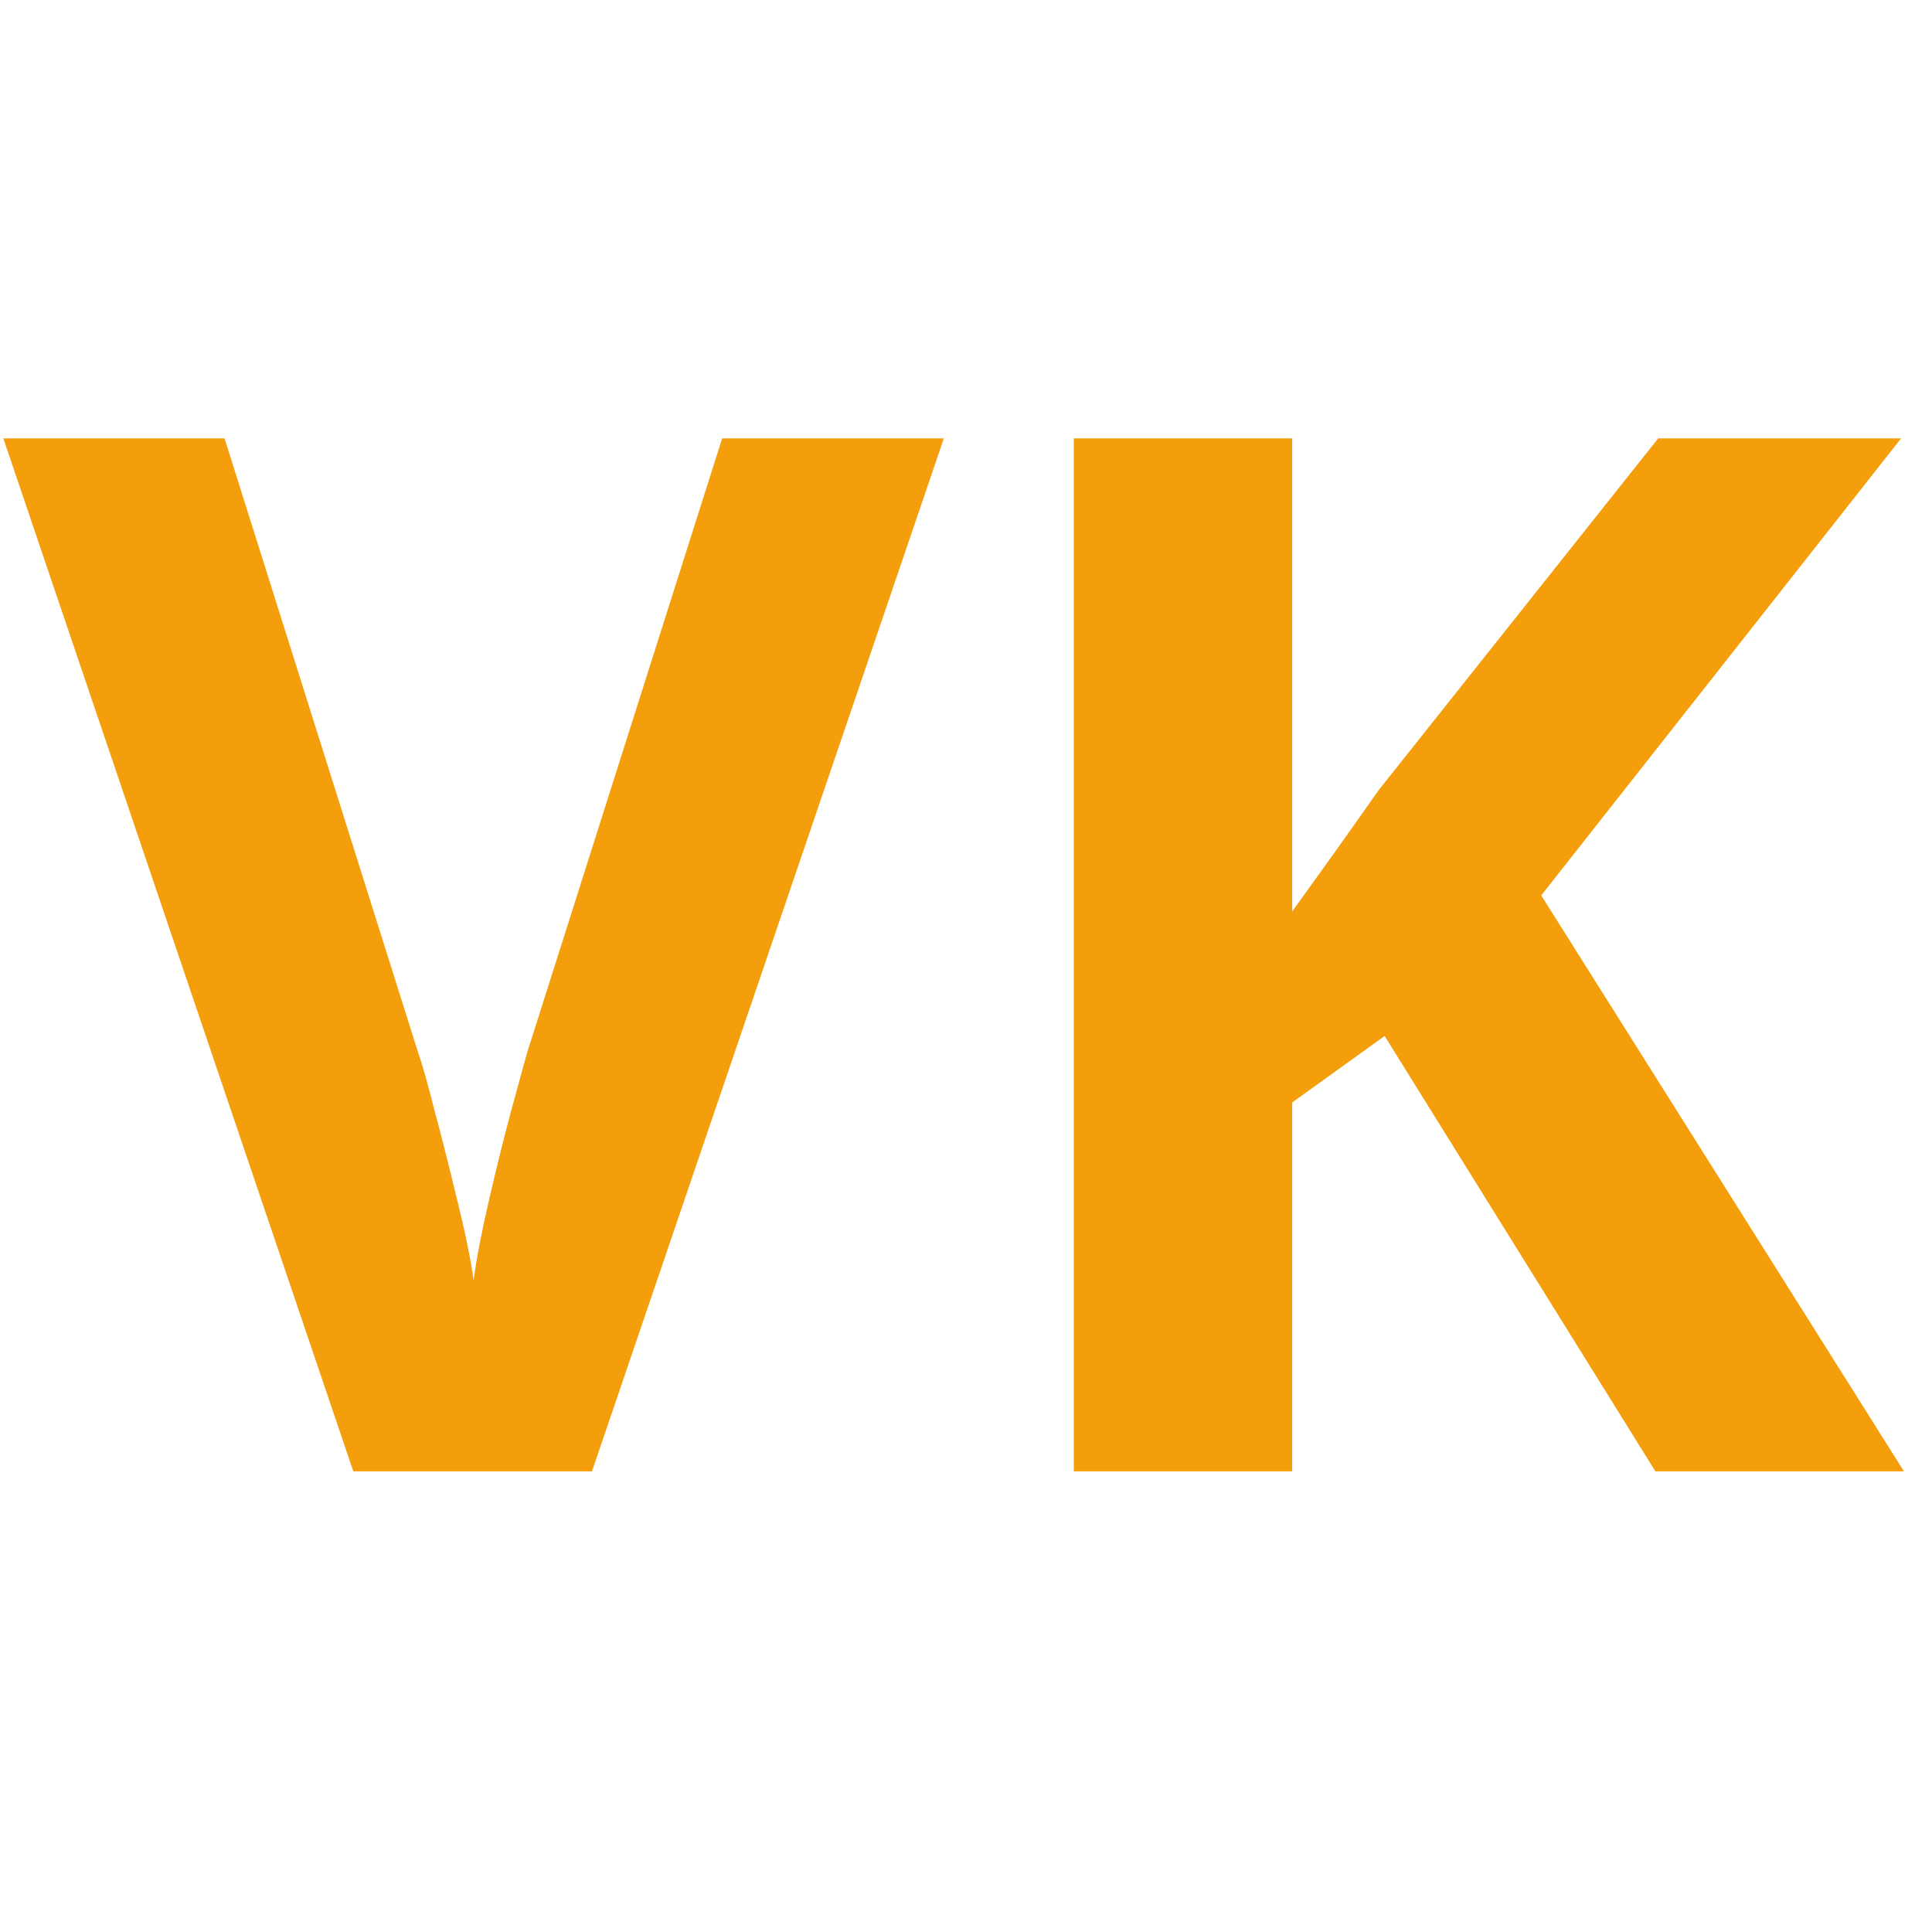
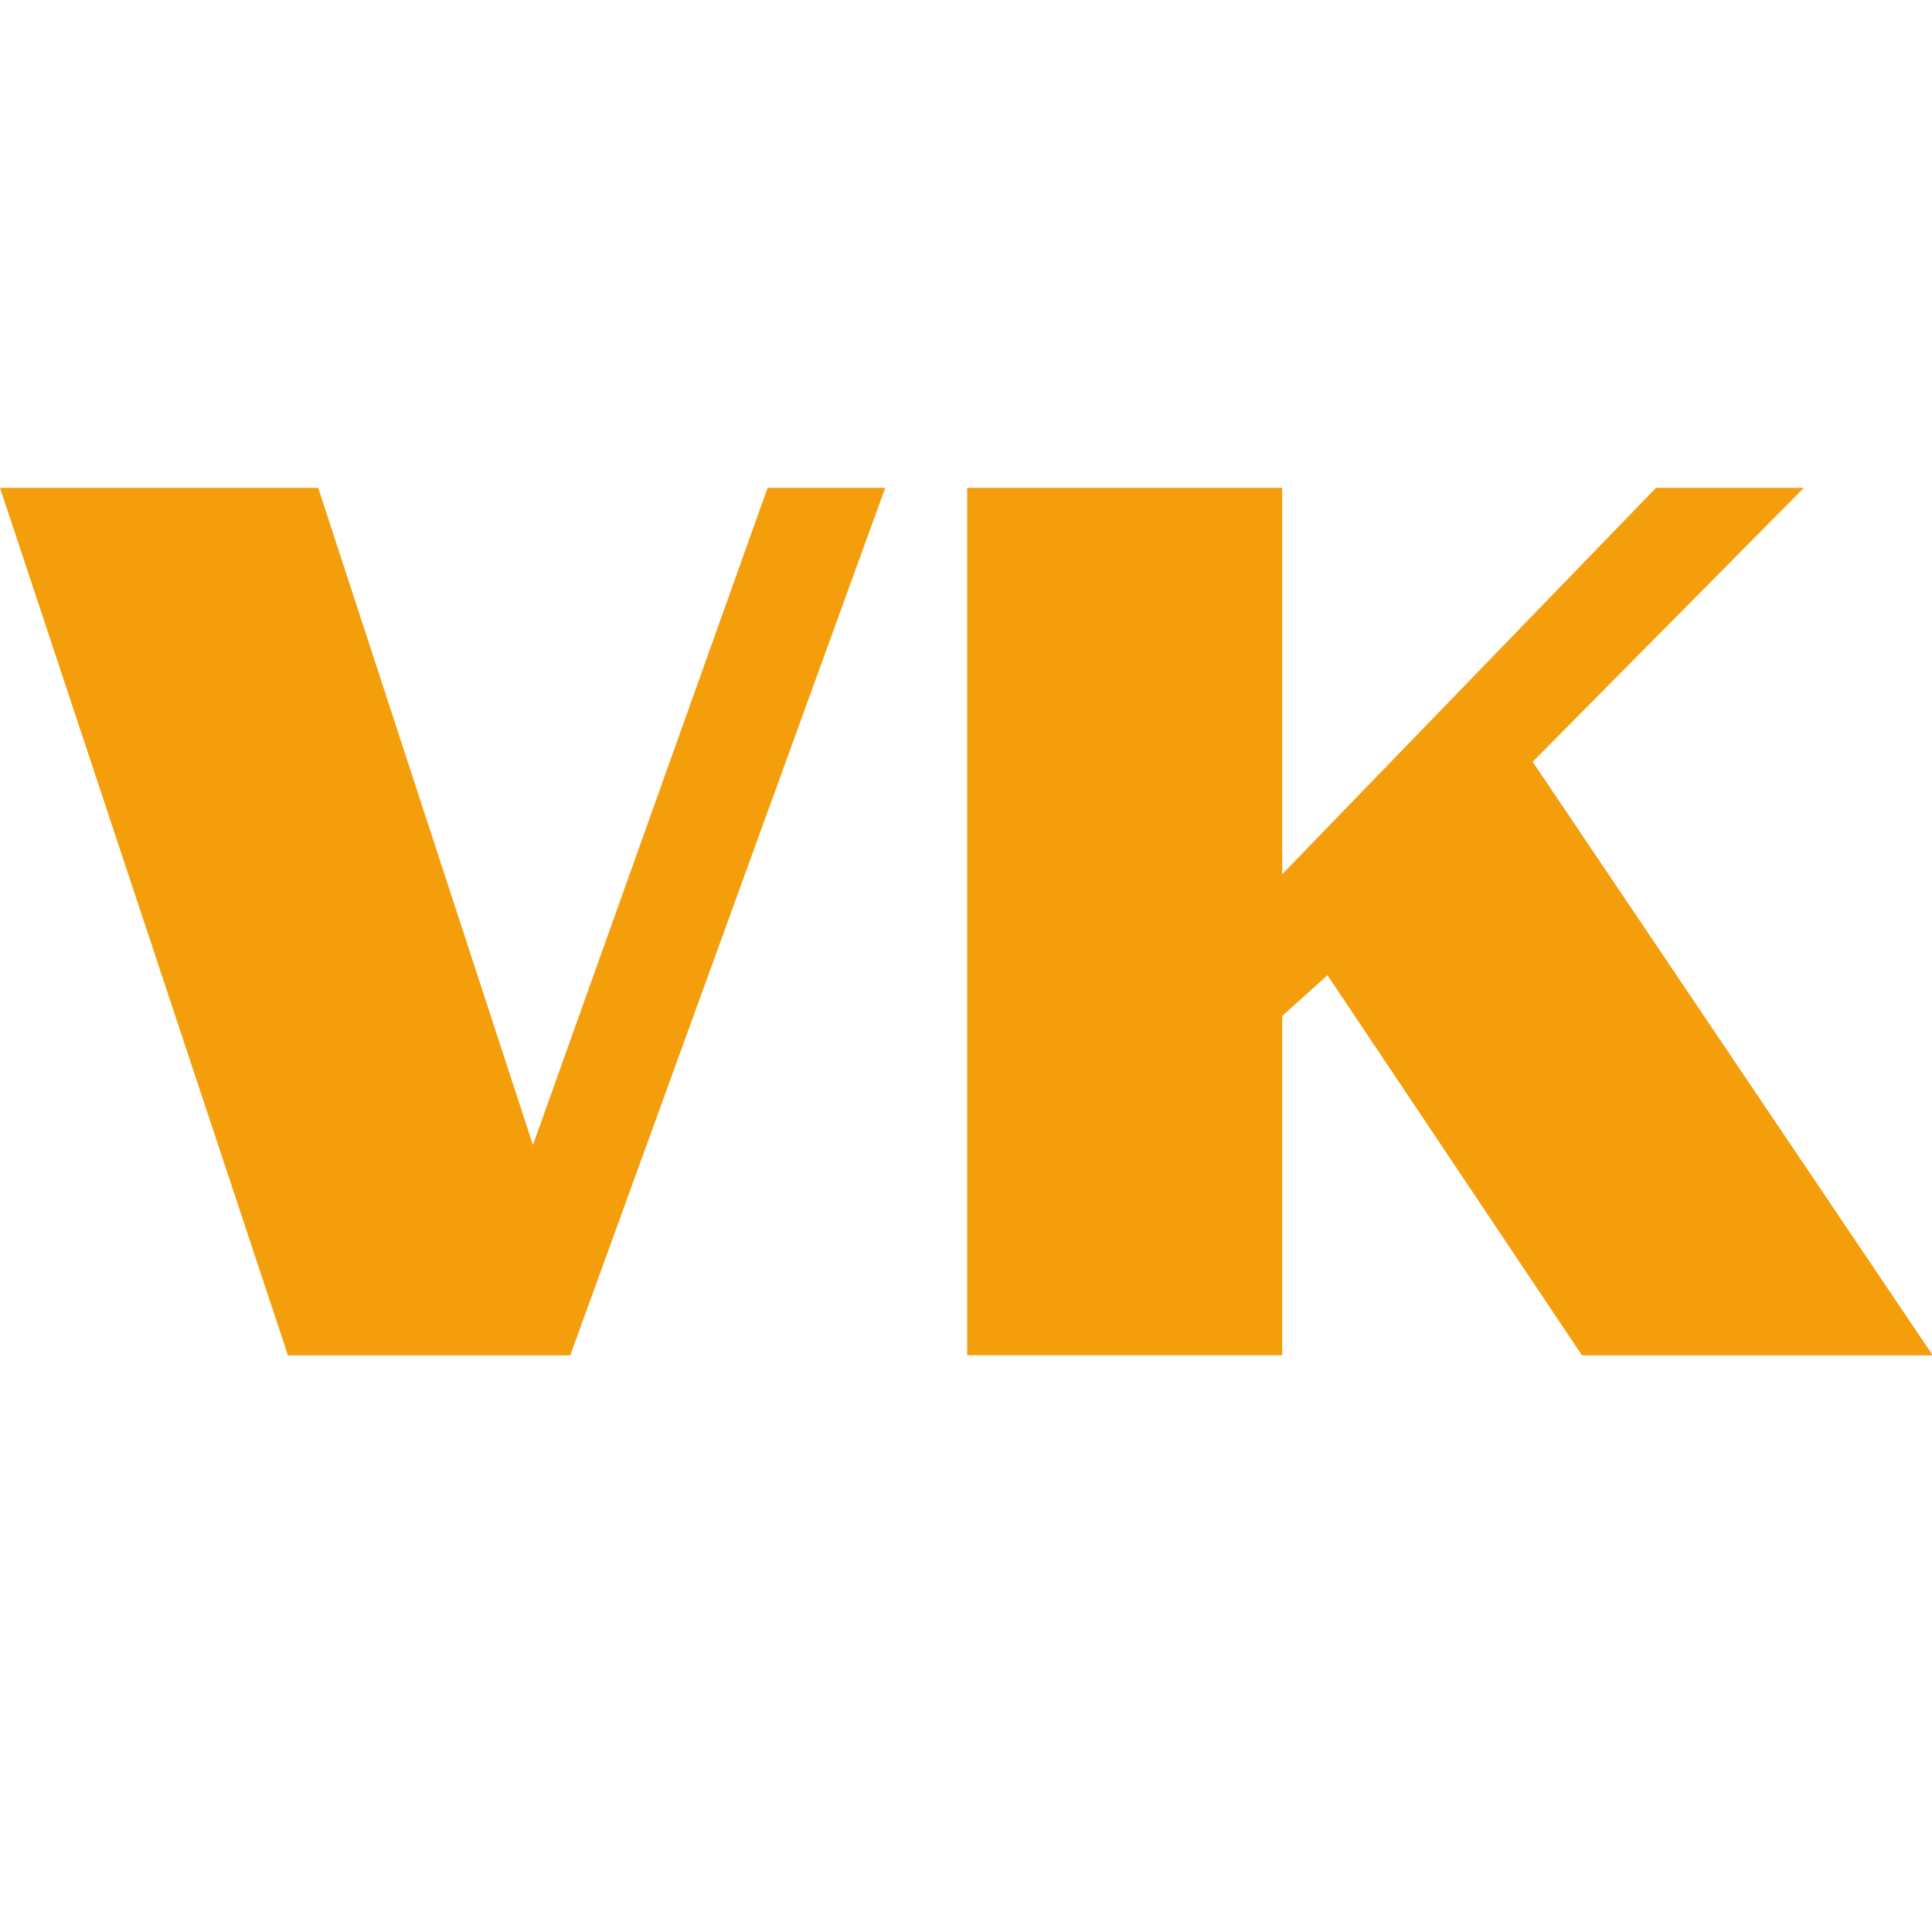
- <svg xmlns="http://www.w3.org/2000/svg" id="_Слой_1" data-name="Слой 1" viewBox="0 0 64 64">
+ <svg xmlns="http://www.w3.org/2000/svg" viewBox="0 0 200 200">
  <defs>
    <style>
      .cls-1 {
        fill: #f59e0b;
-         font-family: SegoeUI-Bold, 'Segoe UI';
-         font-size: 47.92px;
-         font-weight: 700;
      }
    </style>
  </defs>
-   <text class="cls-1" transform="translate(.11 48.74)">
-     <tspan x="0" y="0">VK</tspan>
-   </text>
+   <path class="cls-1" d="M91.64,50.5l-32.61,89.81H29.81L0,50.5H32.94l22.23,68.03,24.29-68.03h12.19Z" />
+   <path class="cls-1" d="M186.74,50.5l-28.08,28.36,41.42,61.45h-36.31l-26.35-39.35-4.69,4.21v35.13h-32.61V50.5h32.61v40l38.7-40h15.32Z" />
</svg>
